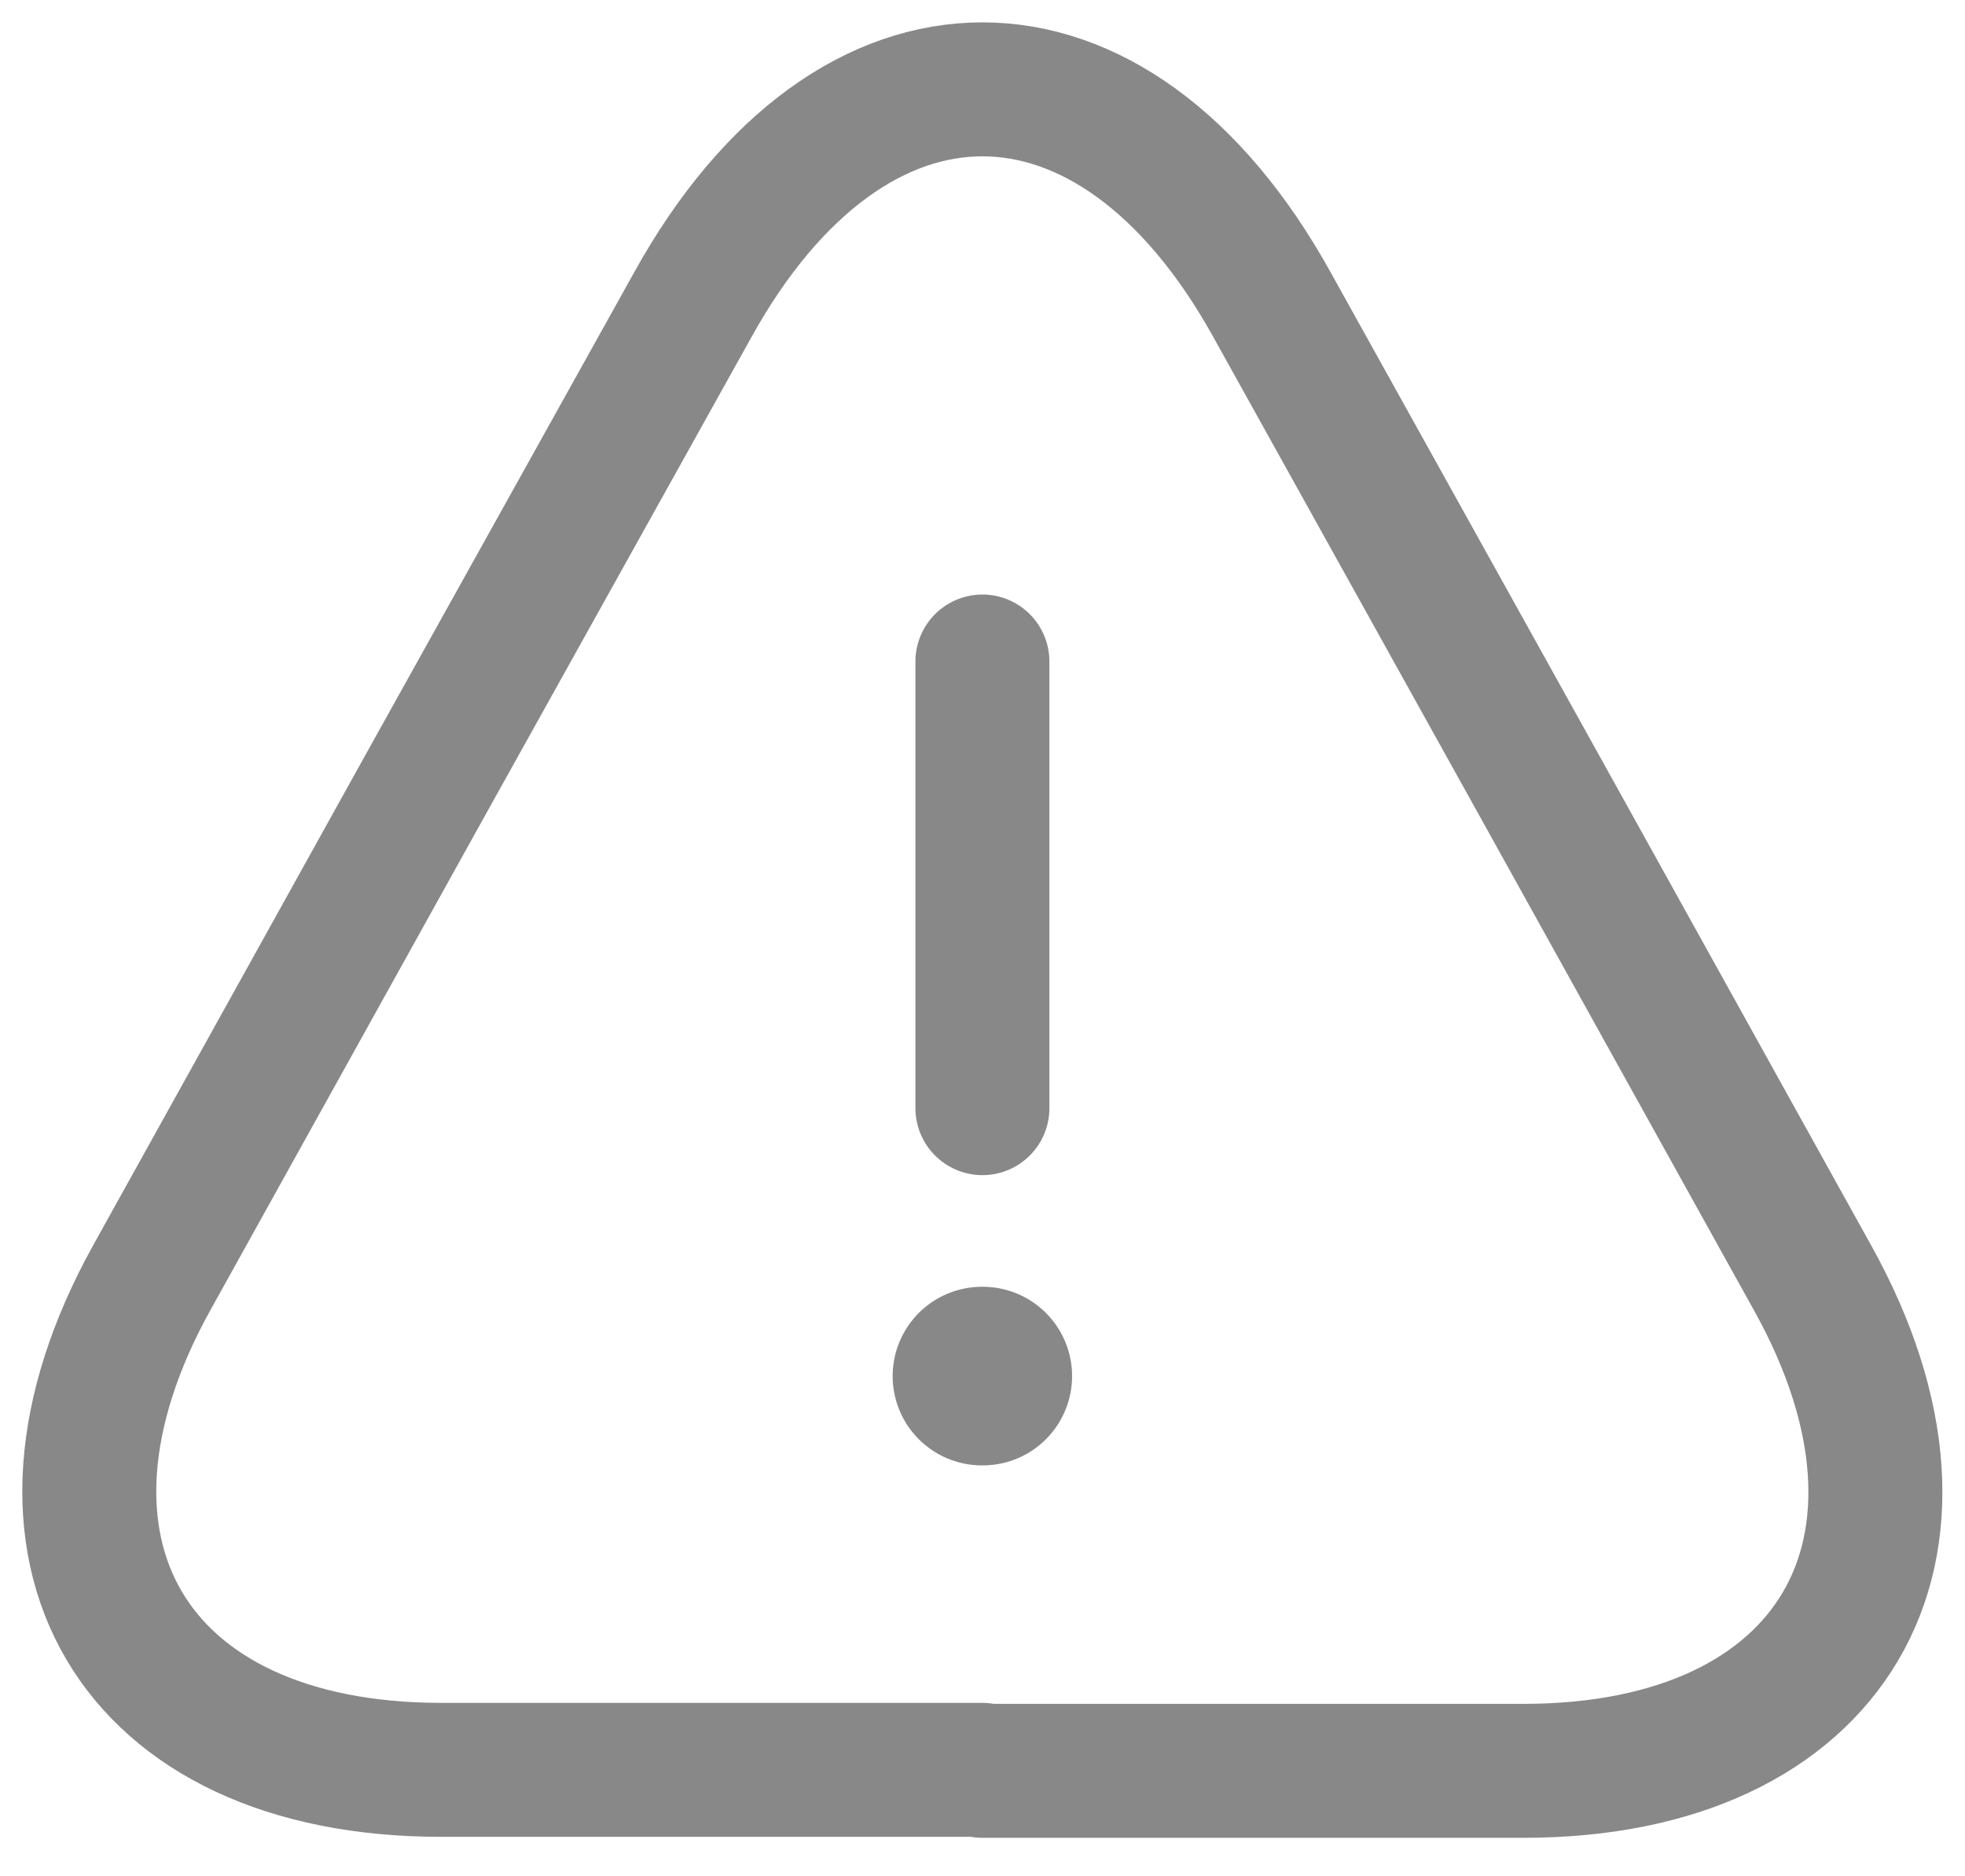
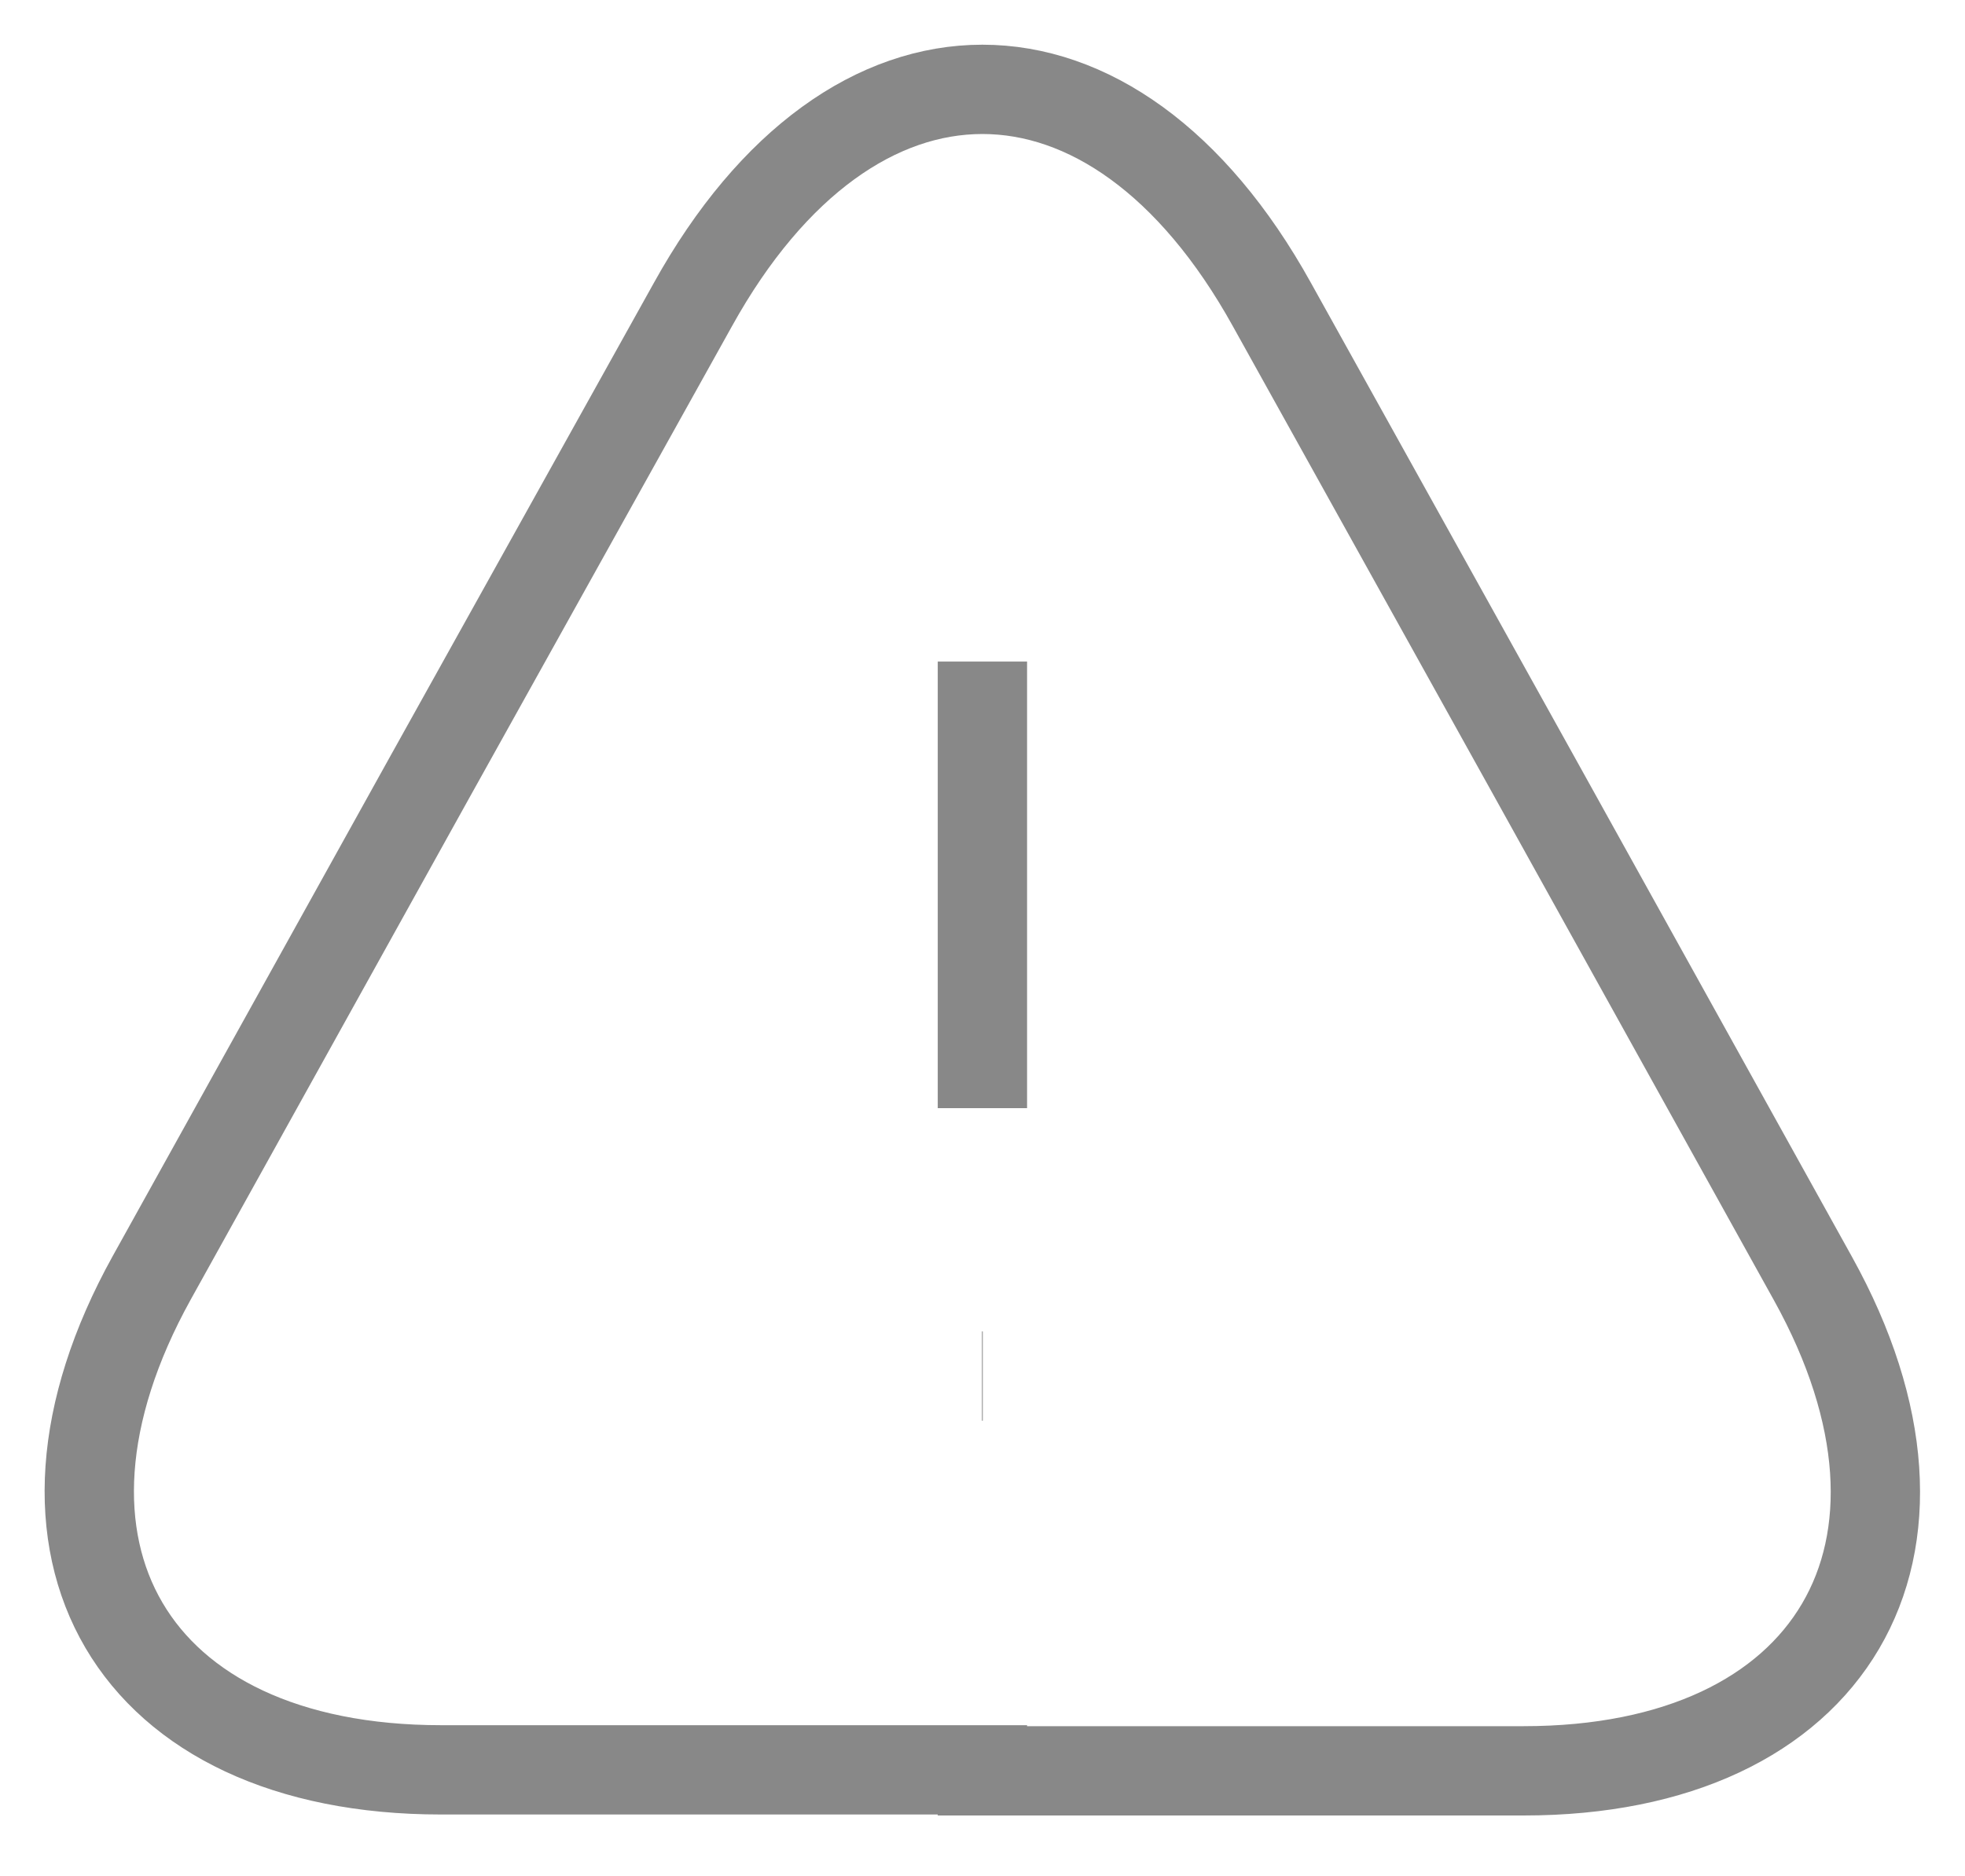
<svg xmlns="http://www.w3.org/2000/svg" width="22" height="21" viewBox="0 0 22 21" fill="none">
-   <path d="M10.999 7.407V12.408" stroke="#888888" stroke-width="1.5" stroke-linecap="round" stroke-linejoin="round" />
-   <path d="M10.999 19.817H4.939C1.469 19.817 0.019 17.337 1.699 14.307L4.819 8.688L7.759 3.408C9.539 0.198 12.459 0.198 14.239 3.408L17.179 8.697L20.299 14.318C21.979 17.348 20.519 19.828 17.059 19.828H10.999V19.817Z" stroke="#888888" stroke-width="1.5" stroke-linecap="round" stroke-linejoin="round" />
-   <path d="M10.994 15.408H11.003" stroke="#888888" stroke-width="2" stroke-linecap="round" stroke-linejoin="round" />
+   <path d="M10.999 7.407V12.408" stroke="#888888" strokeWidth="1.5" strokeLinecap="round" strokeLinejoin="round" />
+   <path d="M10.999 19.817H4.939C1.469 19.817 0.019 17.337 1.699 14.307L4.819 8.688L7.759 3.408C9.539 0.198 12.459 0.198 14.239 3.408L17.179 8.697L20.299 14.318C21.979 17.348 20.519 19.828 17.059 19.828H10.999V19.817Z" stroke="#888888" strokeWidth="1.5" strokeLinecap="round" strokeLinejoin="round" />
+   <path d="M10.994 15.408H11.003" stroke="#888888" strokeWidth="2" strokeLinecap="round" strokeLinejoin="round" />
</svg>
